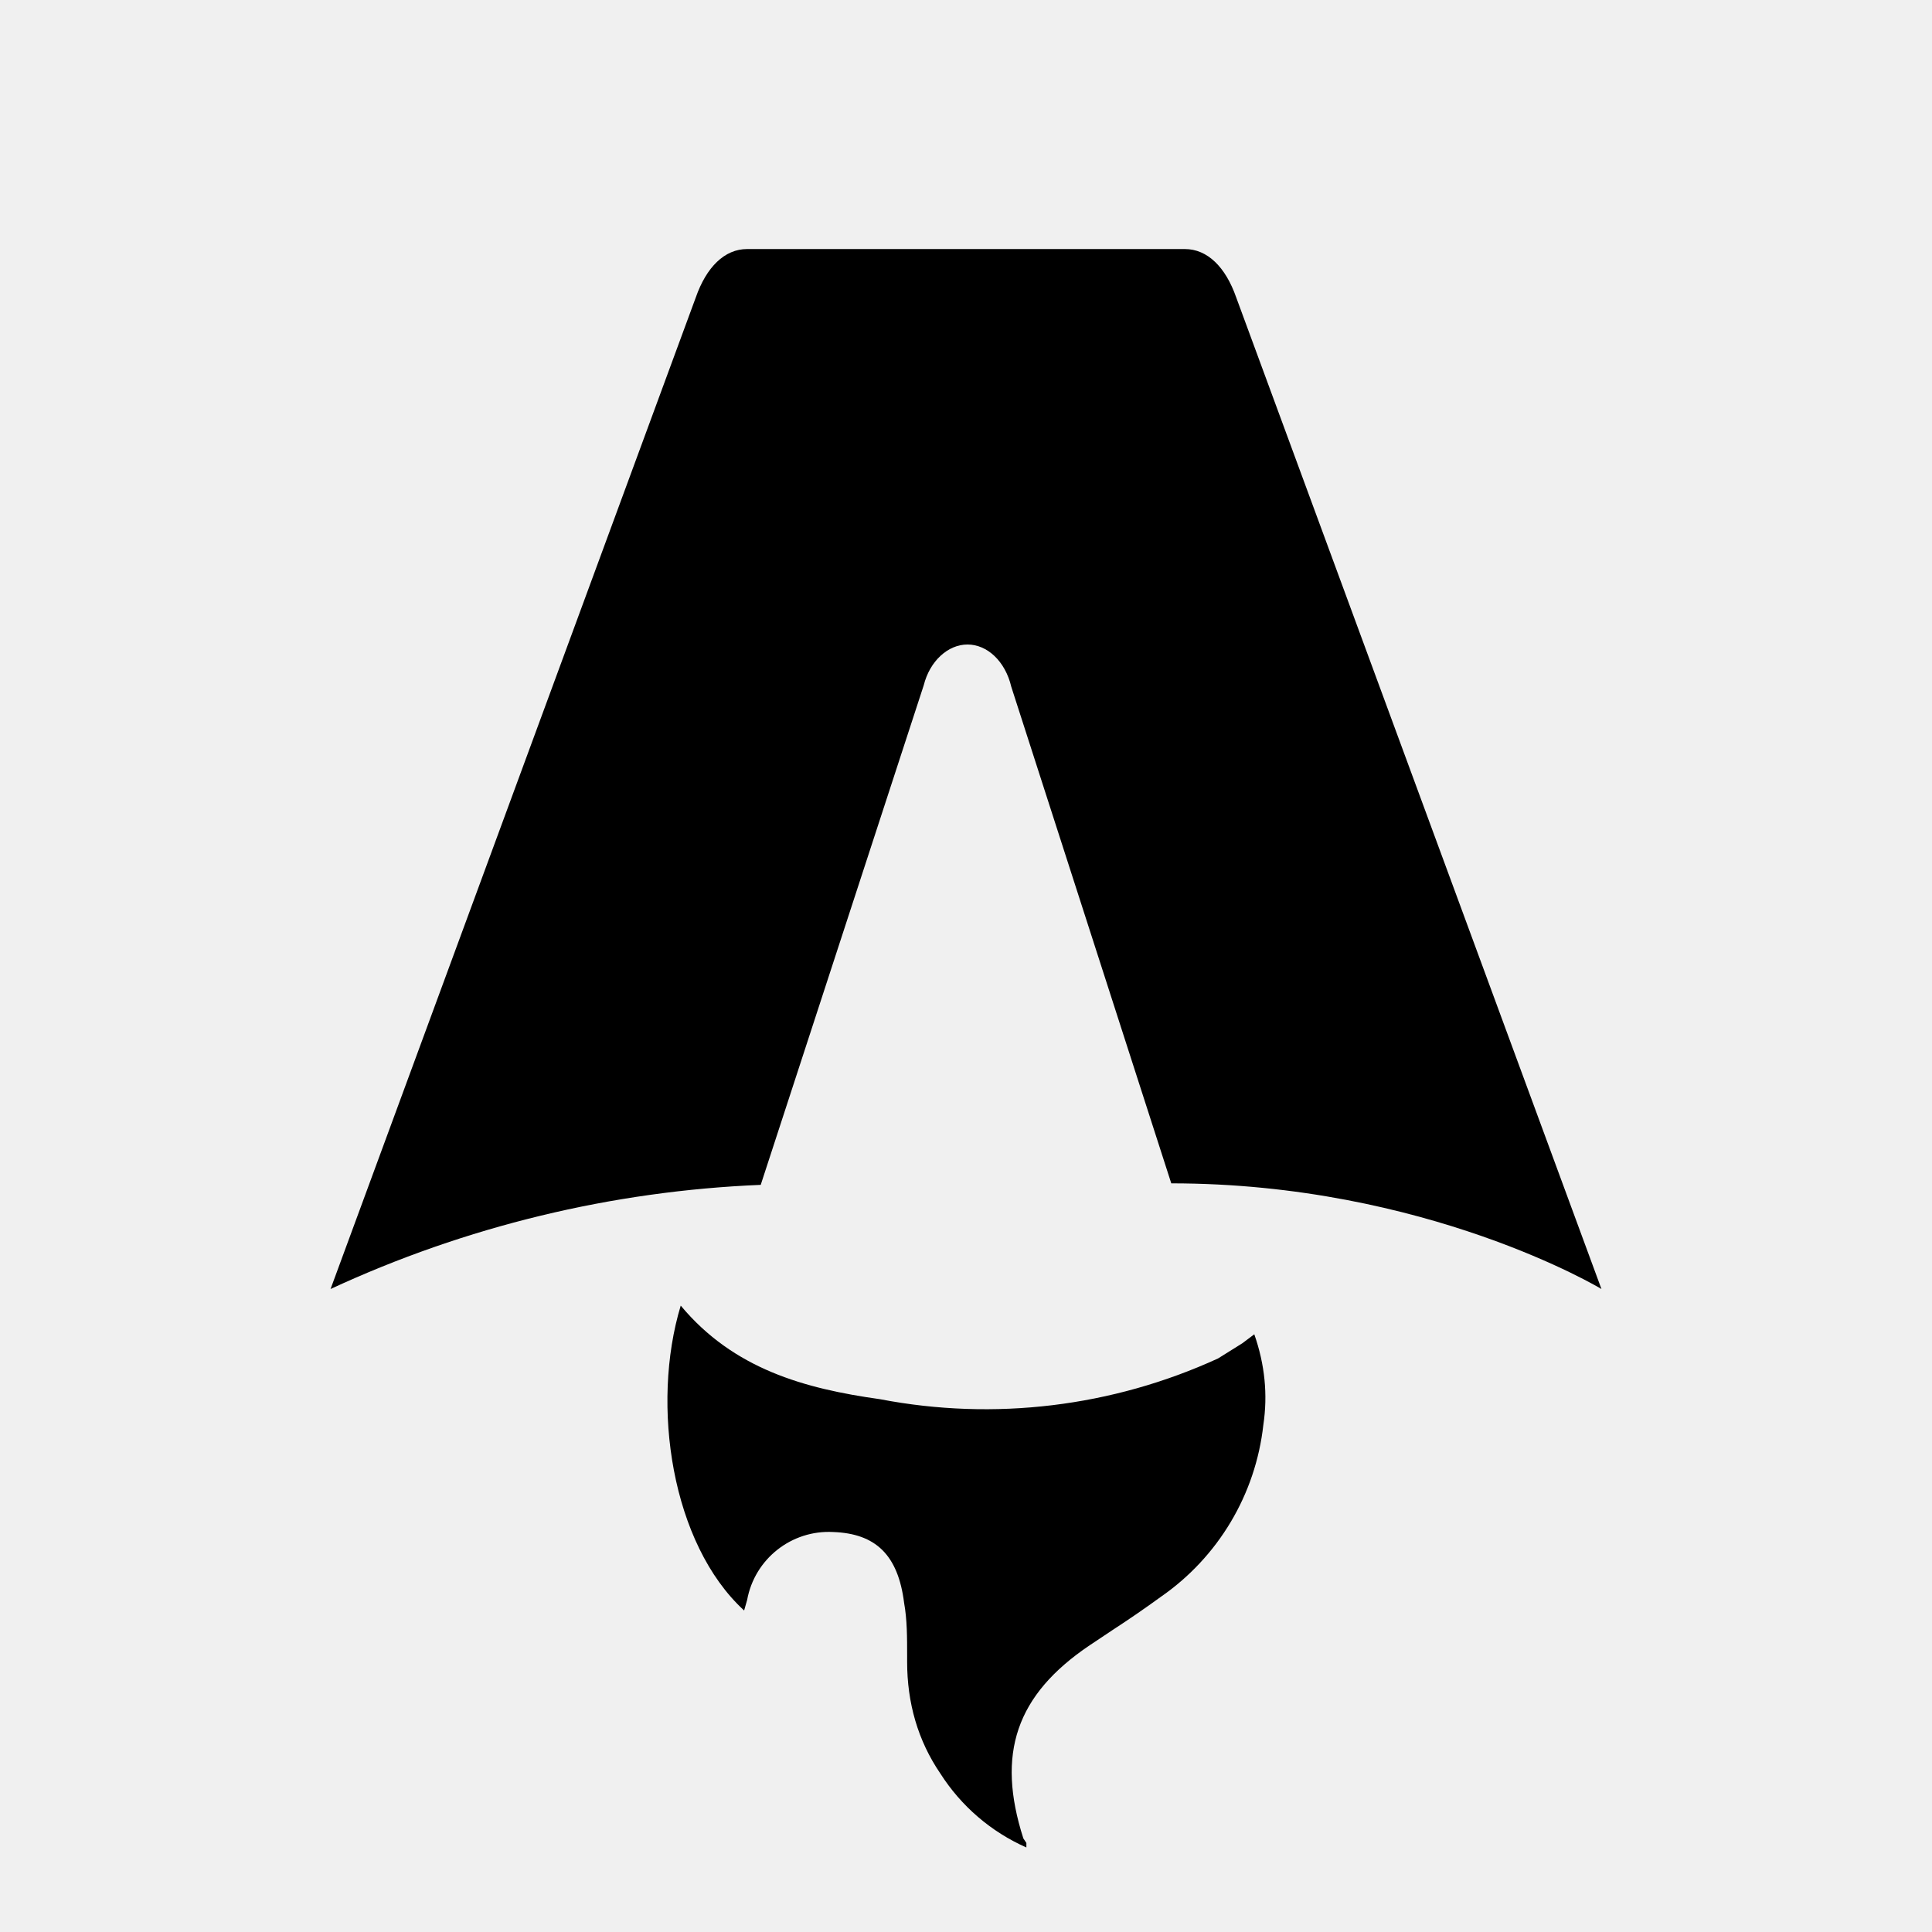
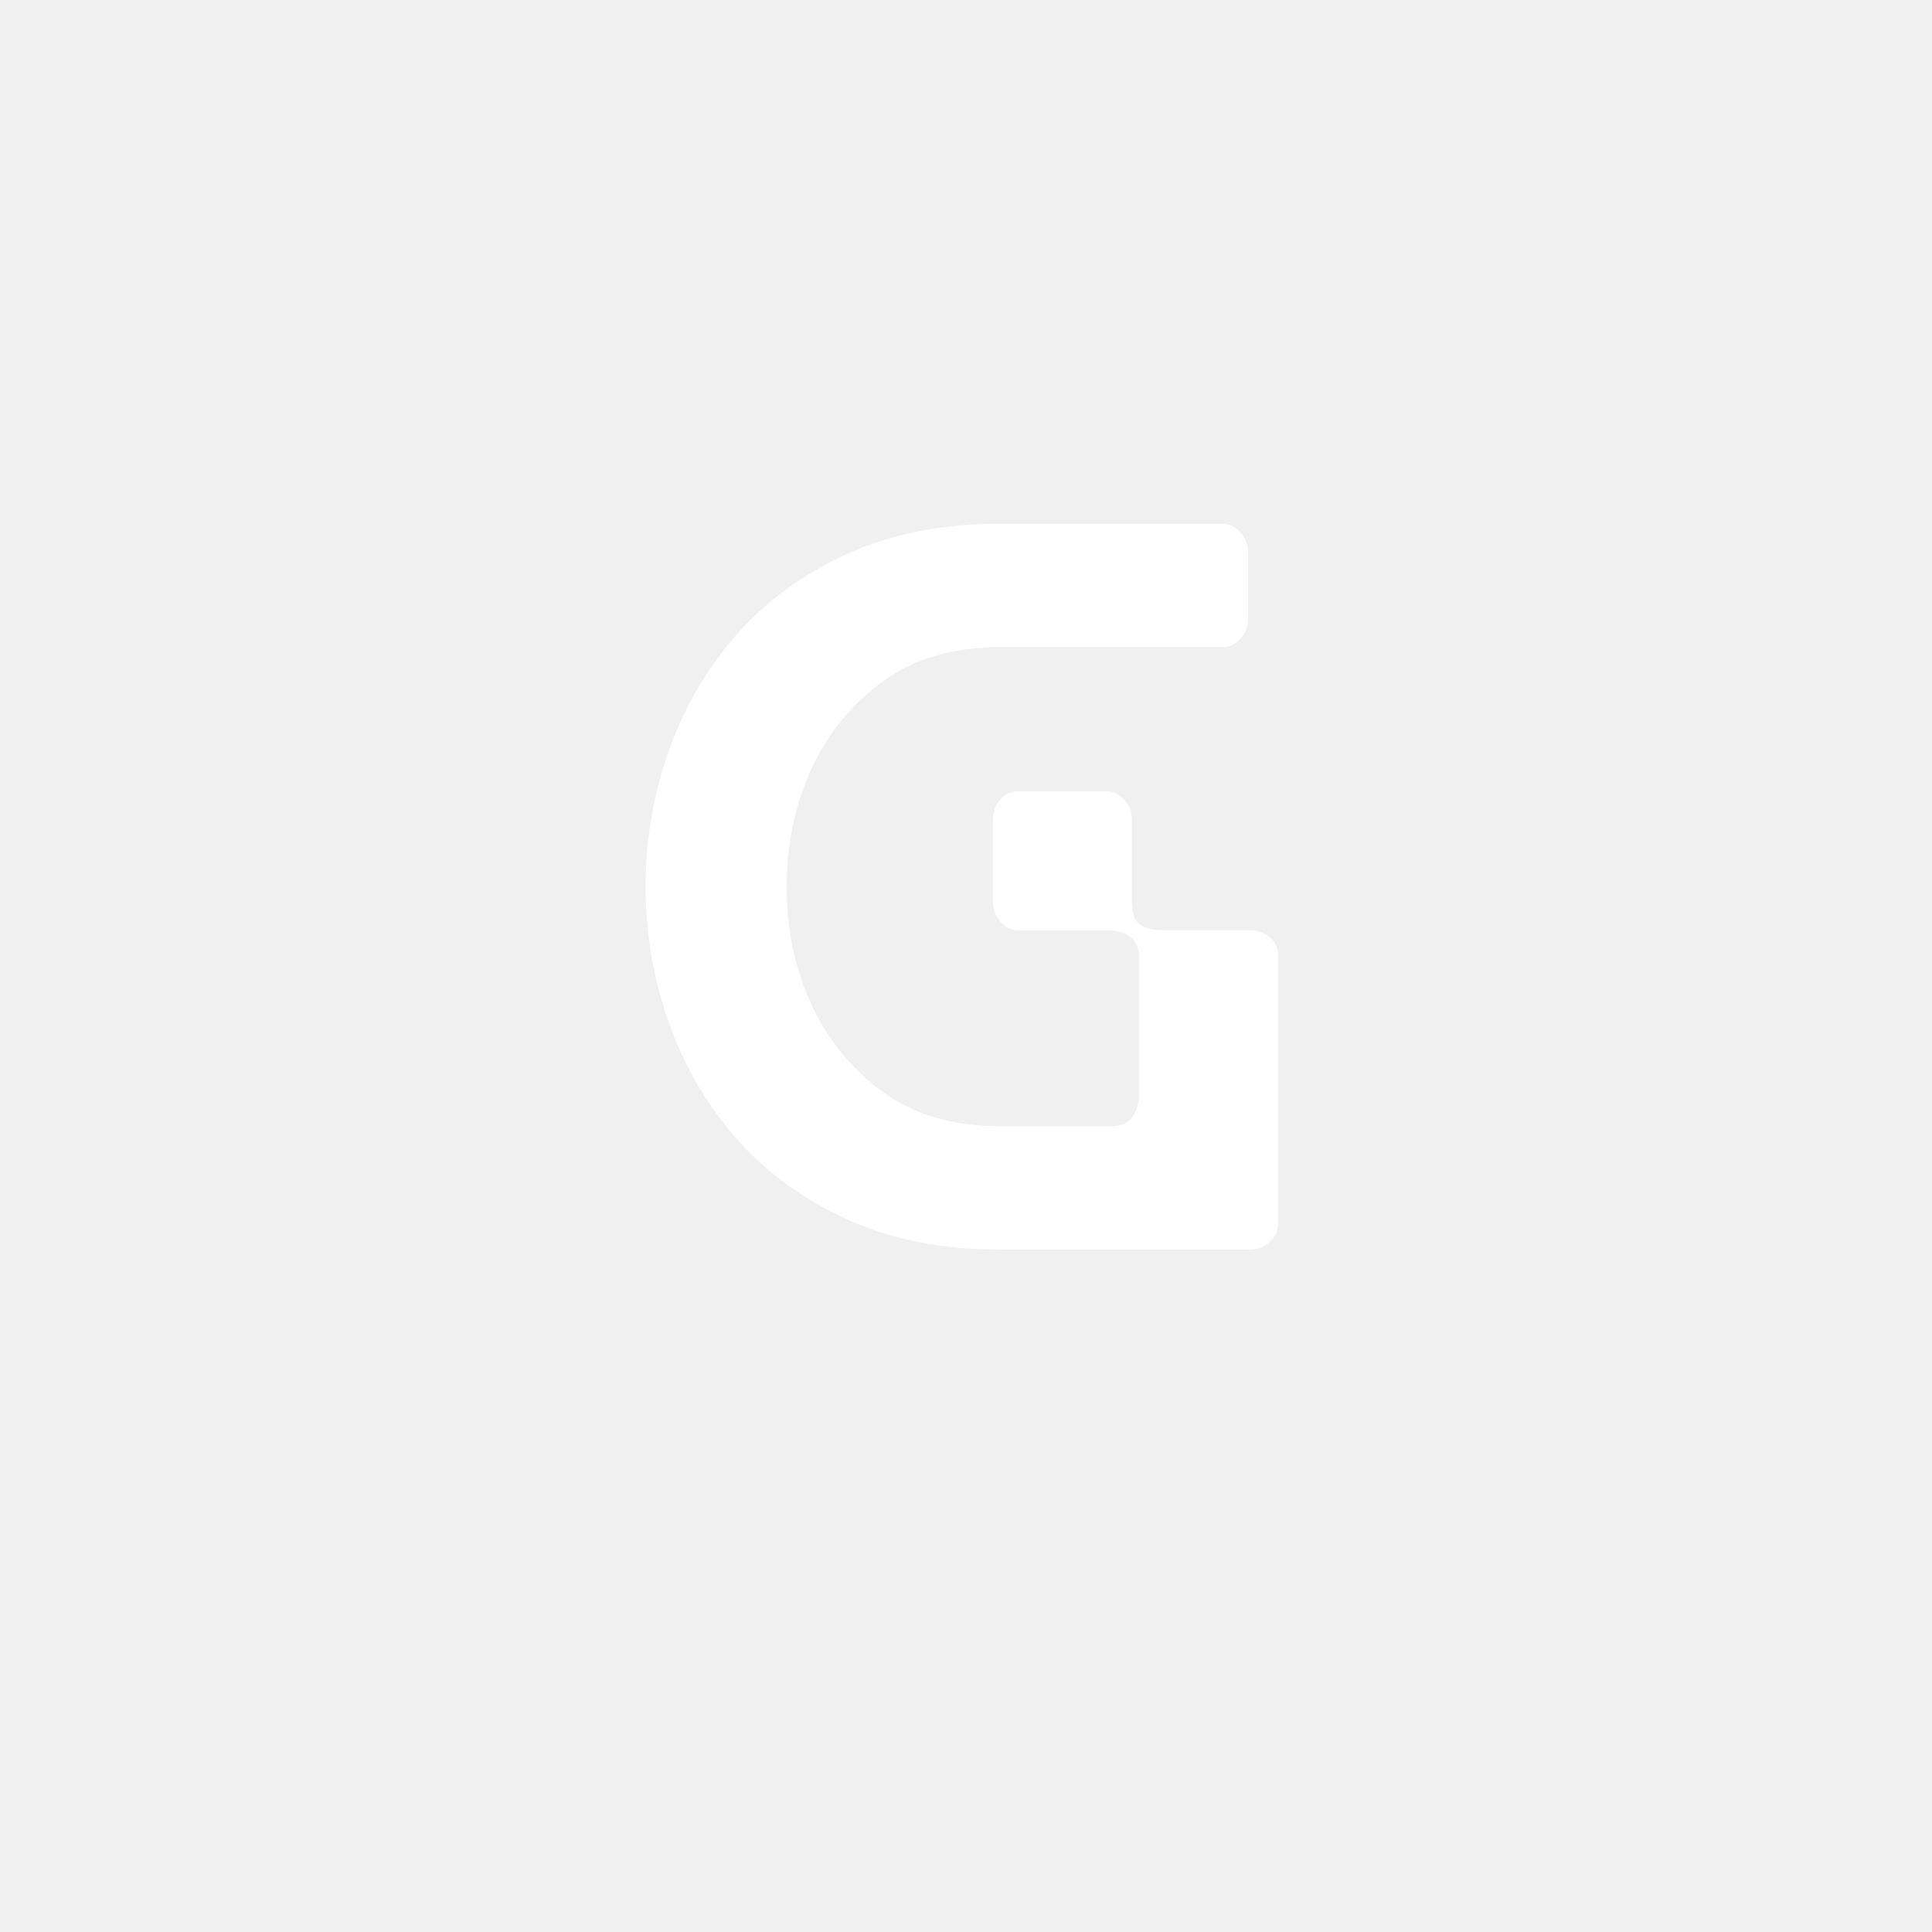
- <svg xmlns="http://www.w3.org/2000/svg" fill="none" viewBox="0 0 128 128">
-   <path d="M50.4 78.5a75.1 75.1 0 0 0-28.5 6.9l24.2-65.7c.7-2 1.9-3.2 3.4-3.2h29c1.5 0 2.7 1.2 3.4 3.2l24.2 65.7s-11.6-7-28.5-7L67 45.5c-.4-1.7-1.6-2.8-2.9-2.8-1.3 0-2.5 1.1-2.9 2.7L50.4 78.5Zm-1.1 28.2Zm-4.2-20.2c-2 6.6-.6 15.8 4.2 20.2a17.5 17.5 0 0 1 .2-.7 5.5 5.5 0 0 1 5.7-4.5c2.8.1 4.3 1.5 4.7 4.7.2 1.1.2 2.3.2 3.5v.4c0 2.7.7 5.2 2.2 7.4a13 13 0 0 0 5.7 4.9v-.3l-.2-.3c-1.8-5.6-.5-9.5 4.4-12.8l1.5-1a73 73 0 0 0 3.2-2.2 16 16 0 0 0 6.8-11.4c.3-2 .1-4-.6-6l-.8.6-1.6 1a37 37 0 0 1-22.4 2.7c-5-.7-9.7-2-13.2-6.2Z" />
-   <style>
-         path { fill: #000; }
-         @media (prefers-color-scheme: dark) {
-             path { fill: #FFF; }
-         }
+ <svg xmlns="http://www.w3.org/2000/svg" id="Layer_1" data-name="Layer 1" version="1.1" viewBox="0 0 1080 1080">
+   <defs>
+     <style>
+       .cls-1 {
+         fill: #fff;
+         stroke-width: 0px;
+       }
    </style>
+   </defs>
+   <path class="cls-1" d="M559.13,698.54c-32.85,0-61.74-5.8-86.66-17.39-24.93-11.59-45.6-26.96-62.02-46.08-16.43-19.13-28.79-40.77-37.1-64.92-8.31-24.15-12.46-48.98-12.46-74.49s4.15-50.33,12.46-74.49c8.31-24.15,20.67-45.79,37.1-64.92,16.42-19.13,37.1-34.49,62.02-46.08,24.93-11.59,53.81-17.39,86.66-17.39h124.63c3.48,0,6.67,1.55,9.56,4.64,2.9,3.1,4.35,6.77,4.35,11.01v37.68c0,4.26-1.45,7.92-4.35,11.01-2.9,3.1-6.09,4.64-9.56,4.64h-124.63c-26.67,0-48.79,6.58-66.37,19.71-17.59,13.14-30.82,29.66-39.71,49.56-8.89,19.91-13.33,41.45-13.33,64.63s4.44,44.73,13.33,64.63c8.89,19.91,22.12,36.43,39.71,49.56,17.58,13.14,39.71,19.71,66.37,19.71h62.02c5.41,0,9.37-1.74,11.88-5.22,2.51-3.48,3.77-7.92,3.77-13.33v-75.36c0-10.43-6.19-15.65-18.55-15.65h-49.27c-3.87,0-7.15-1.64-9.85-4.93-2.71-3.28-4.06-7.05-4.06-11.3v-45.79c0-4.25,1.35-7.92,4.06-11.01,2.7-3.09,5.99-4.64,9.85-4.64h49.27c3.86,0,7.25,1.55,10.14,4.64,2.9,3.1,4.35,6.77,4.35,11.01v45.79c0,6.58,1.45,10.92,4.35,13.04,2.9,2.13,7.63,3.19,14.2,3.19h47.53c4.25,0,7.92,1.36,11.01,4.06,3.09,2.71,4.64,6,4.64,9.85v150.71c0,3.48-1.55,6.67-4.64,9.56-3.1,2.9-6.77,4.35-11.01,4.35h-139.7Z" />
</svg>
